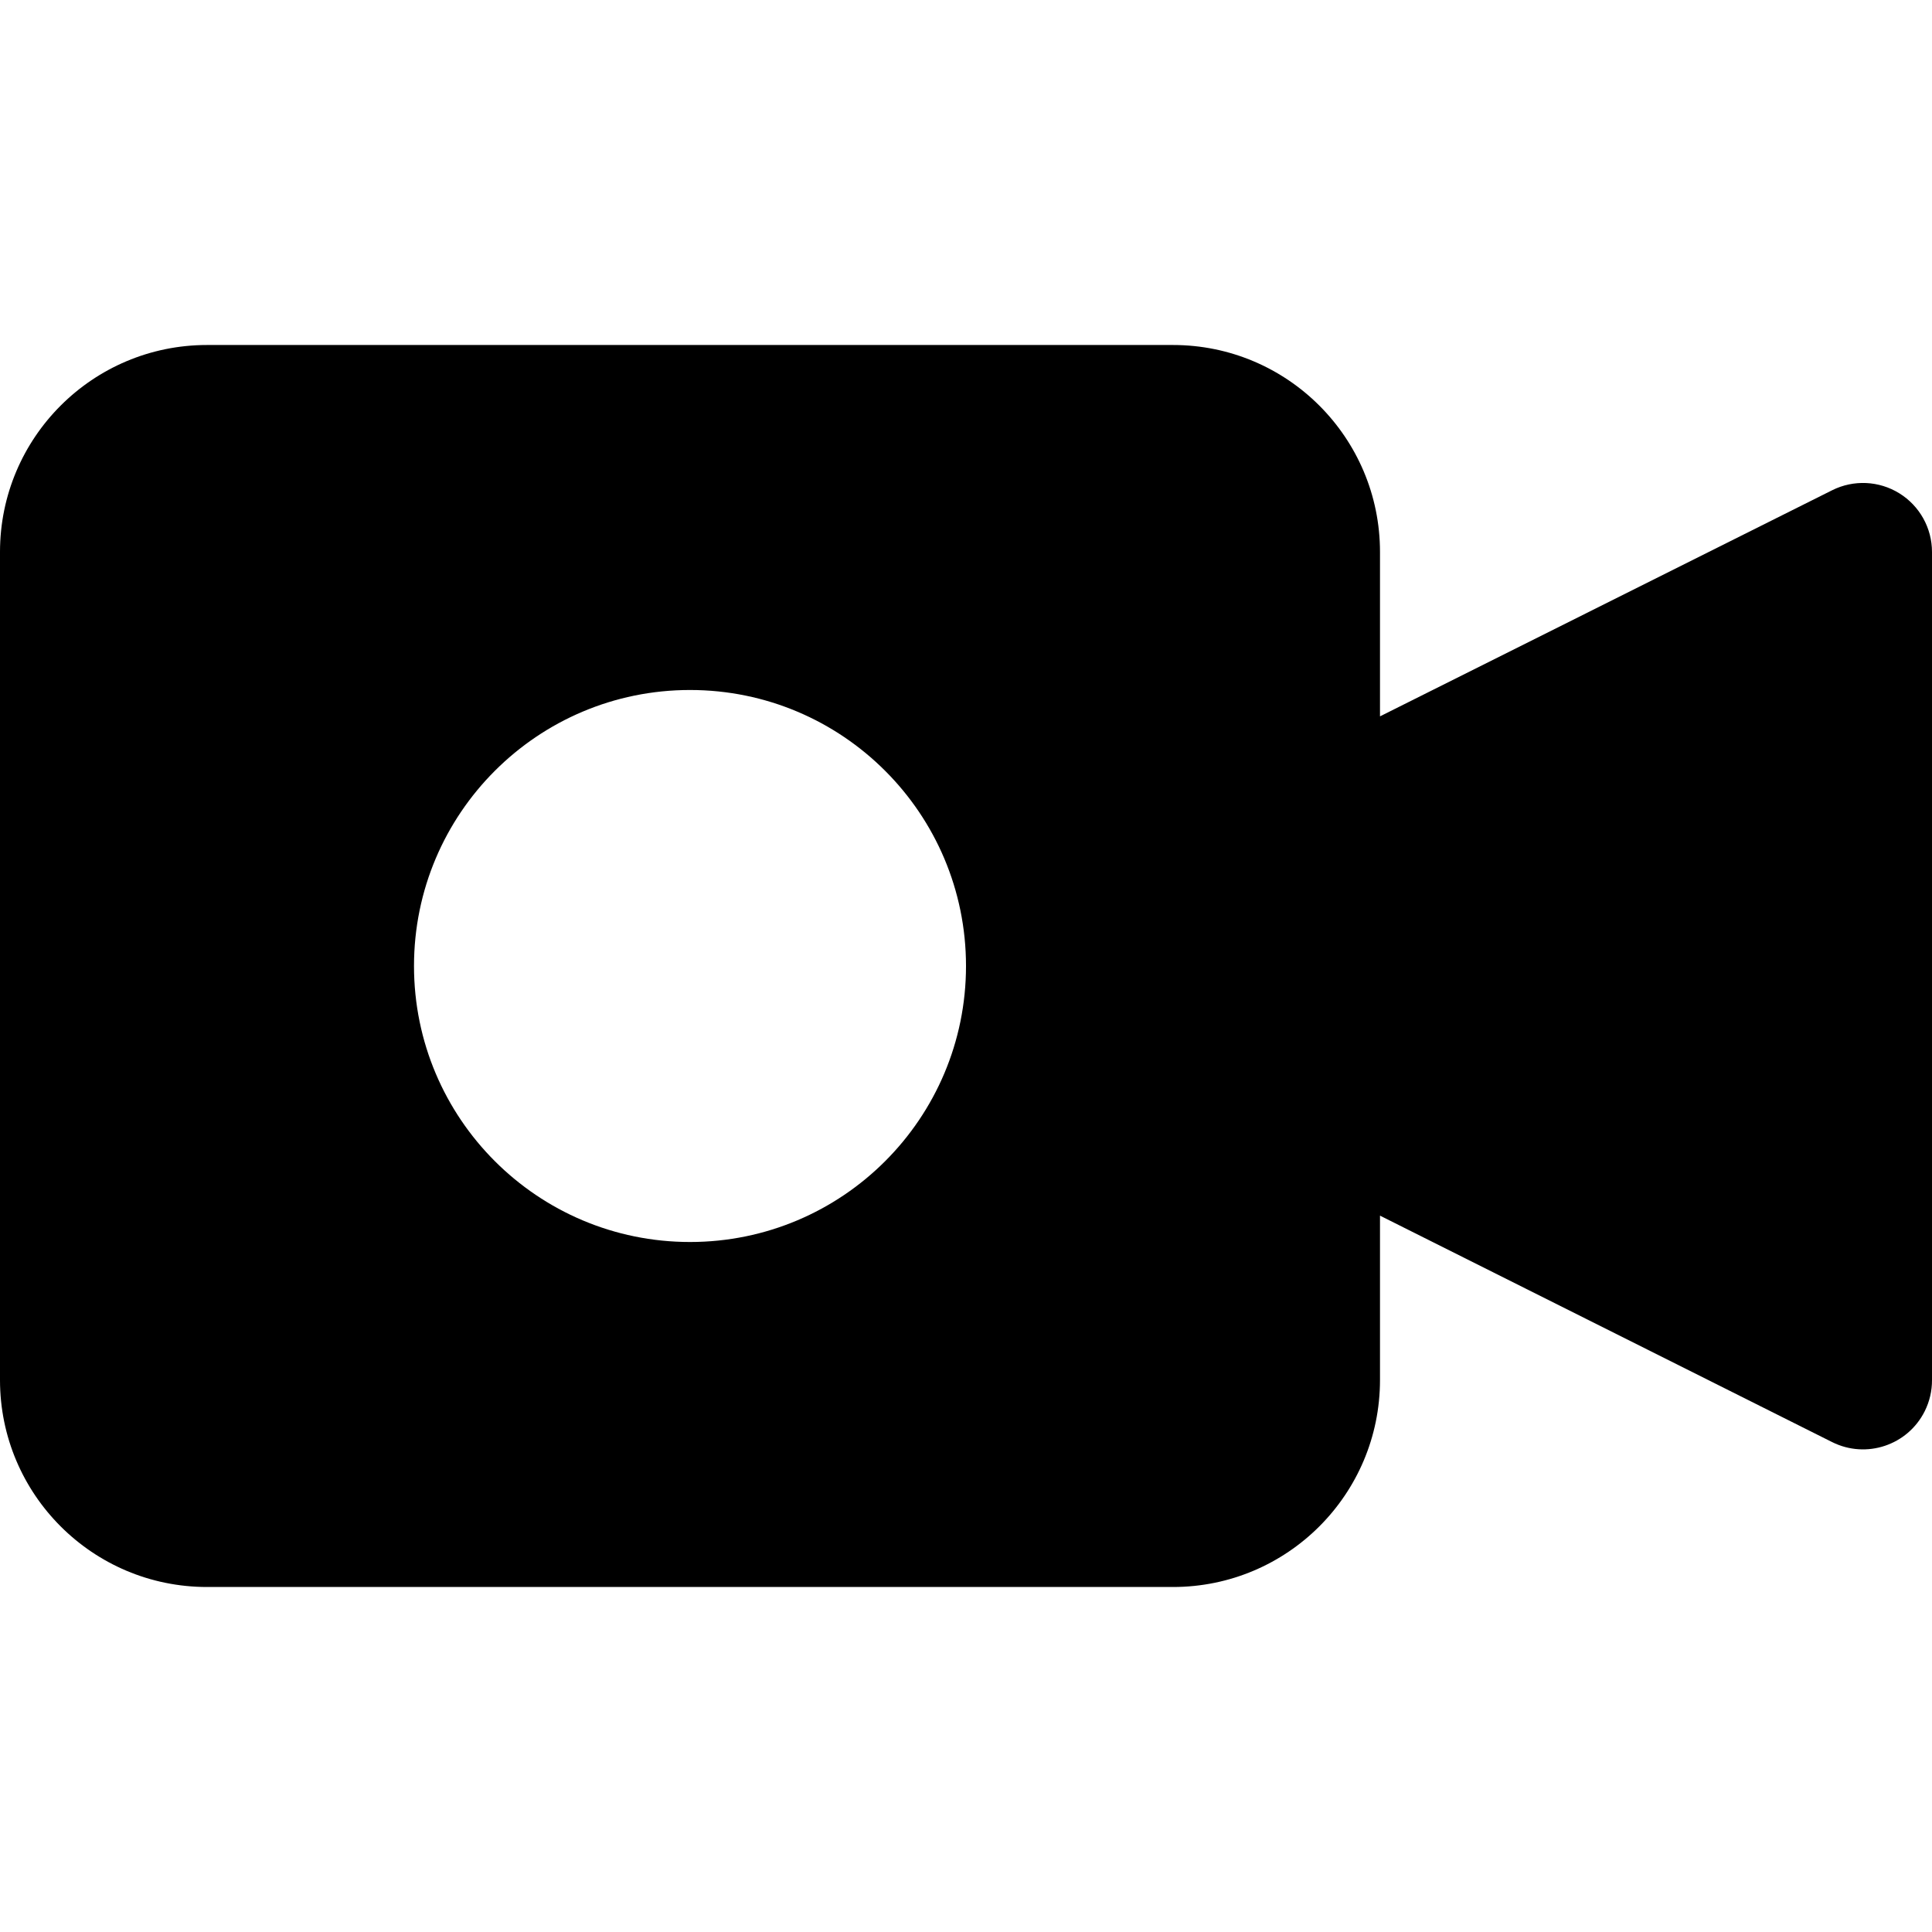
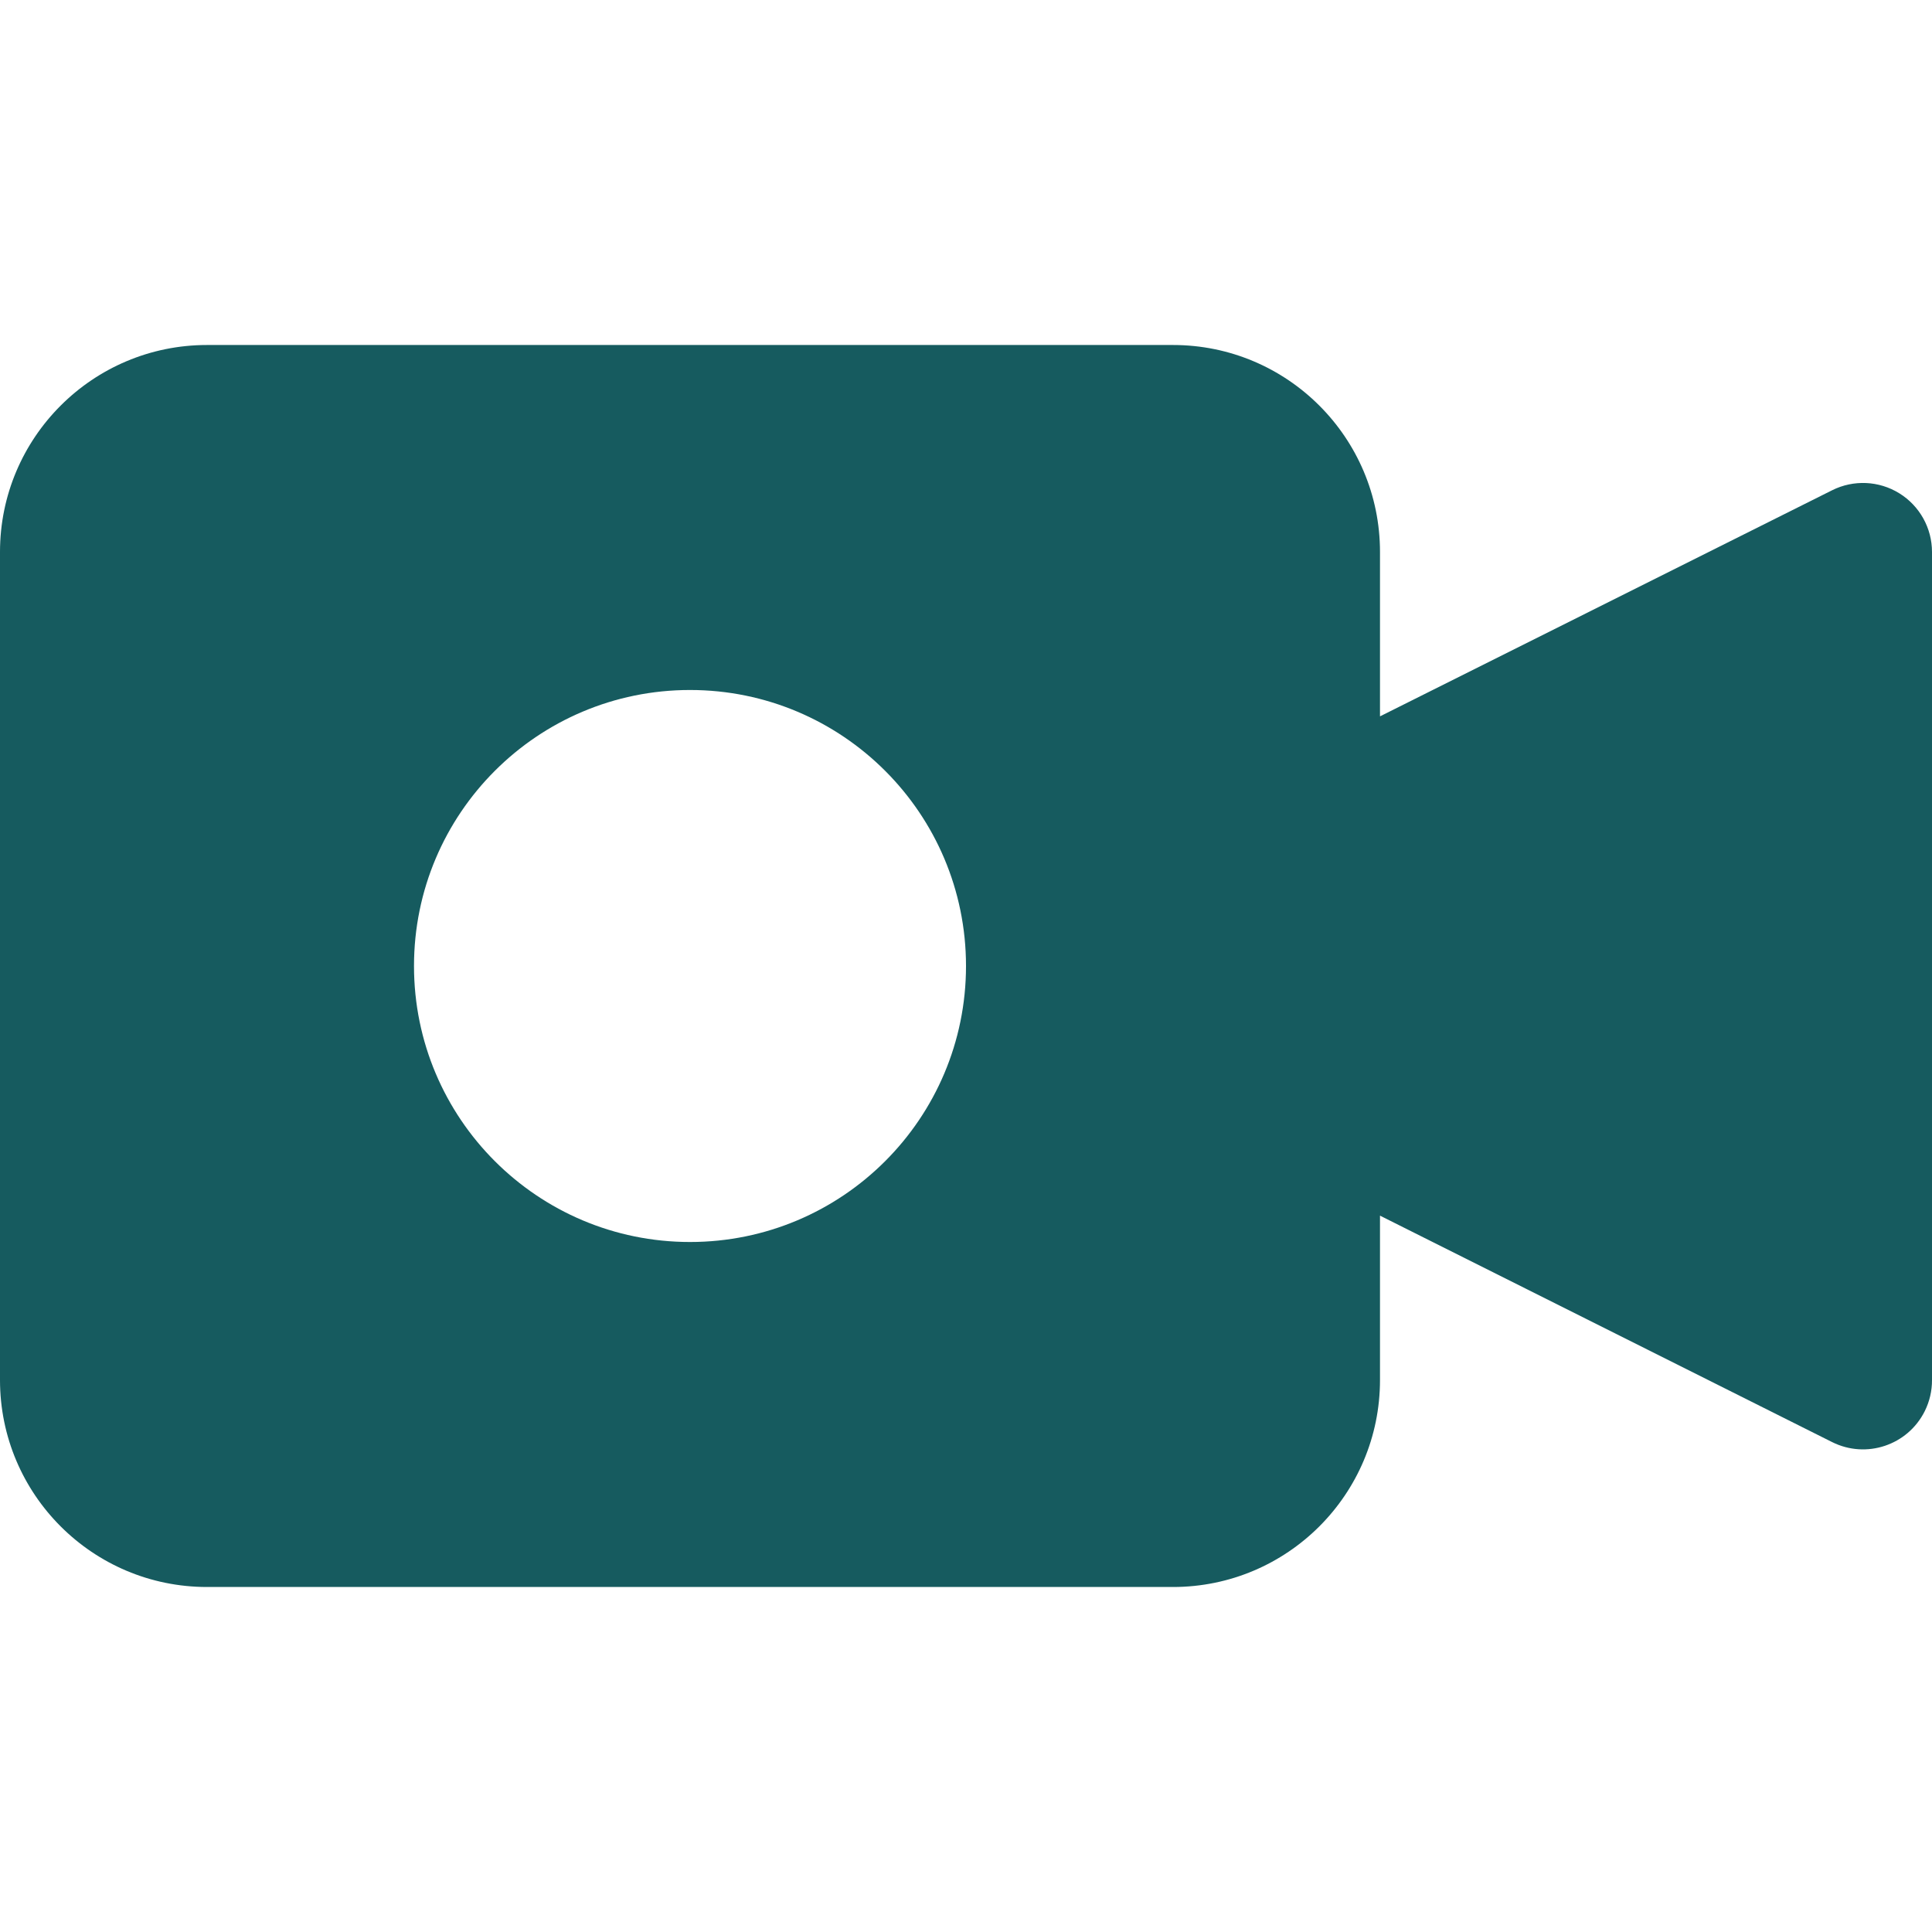
<svg xmlns="http://www.w3.org/2000/svg" version="1.1" id="Capa_1" x="0px" y="0px" viewBox="0 0 477.867 477.867" style="enable-background:new 0 0 477.867 477.867;" xml:space="preserve">
  <g>
    <g>
-       <path d="M469.777,122.01c-5.031-3.111-11.315-3.395-16.606-0.751l-111.838,55.927v-40.653c0-28.277-22.923-51.2-51.2-51.2H51.2    c-28.277,0-51.2,22.923-51.2,51.2v204.8c0,28.277,22.923,51.2,51.2,51.2h238.933c28.277,0,51.2-22.923,51.2-51.2v-40.653    l111.838,56.013c8.432,4.213,18.682,0.794,22.896-7.638c1.198-2.397,1.815-5.043,1.8-7.722v-204.8    C477.87,130.617,474.809,125.122,469.777,122.01z M170.667,307.2c-37.703,0-68.267-30.564-68.267-68.267    s30.564-68.267,68.267-68.267s68.267,30.564,68.267,68.267S208.369,307.2,170.667,307.2z" />
+       <path fill="#165B5F" d="M469.777,122.01c-5.031-3.111-11.315-3.395-16.606-0.751l-111.838,55.927v-40.653c0-28.277-22.923-51.2-51.2-51.2H51.2    c-28.277,0-51.2,22.923-51.2,51.2v204.8c0,28.277,22.923,51.2,51.2,51.2h238.933c28.277,0,51.2-22.923,51.2-51.2v-40.653    l111.838,56.013c8.432,4.213,18.682,0.794,22.896-7.638c1.198-2.397,1.815-5.043,1.8-7.722v-204.8    C477.87,130.617,474.809,125.122,469.777,122.01z M170.667,307.2c-37.703,0-68.267-30.564-68.267-68.267    s30.564-68.267,68.267-68.267s68.267,30.564,68.267,68.267S208.369,307.2,170.667,307.2z" />
    </g>
  </g>
  <g>
</g>
  <g>
</g>
  <g>
</g>
  <g>
</g>
  <g>
</g>
  <g>
</g>
  <g>
</g>
  <g>
</g>
  <g>
</g>
  <g>
</g>
  <g>
</g>
  <g>
</g>
  <g>
</g>
  <g>
</g>
  <g>
</g>
</svg>
